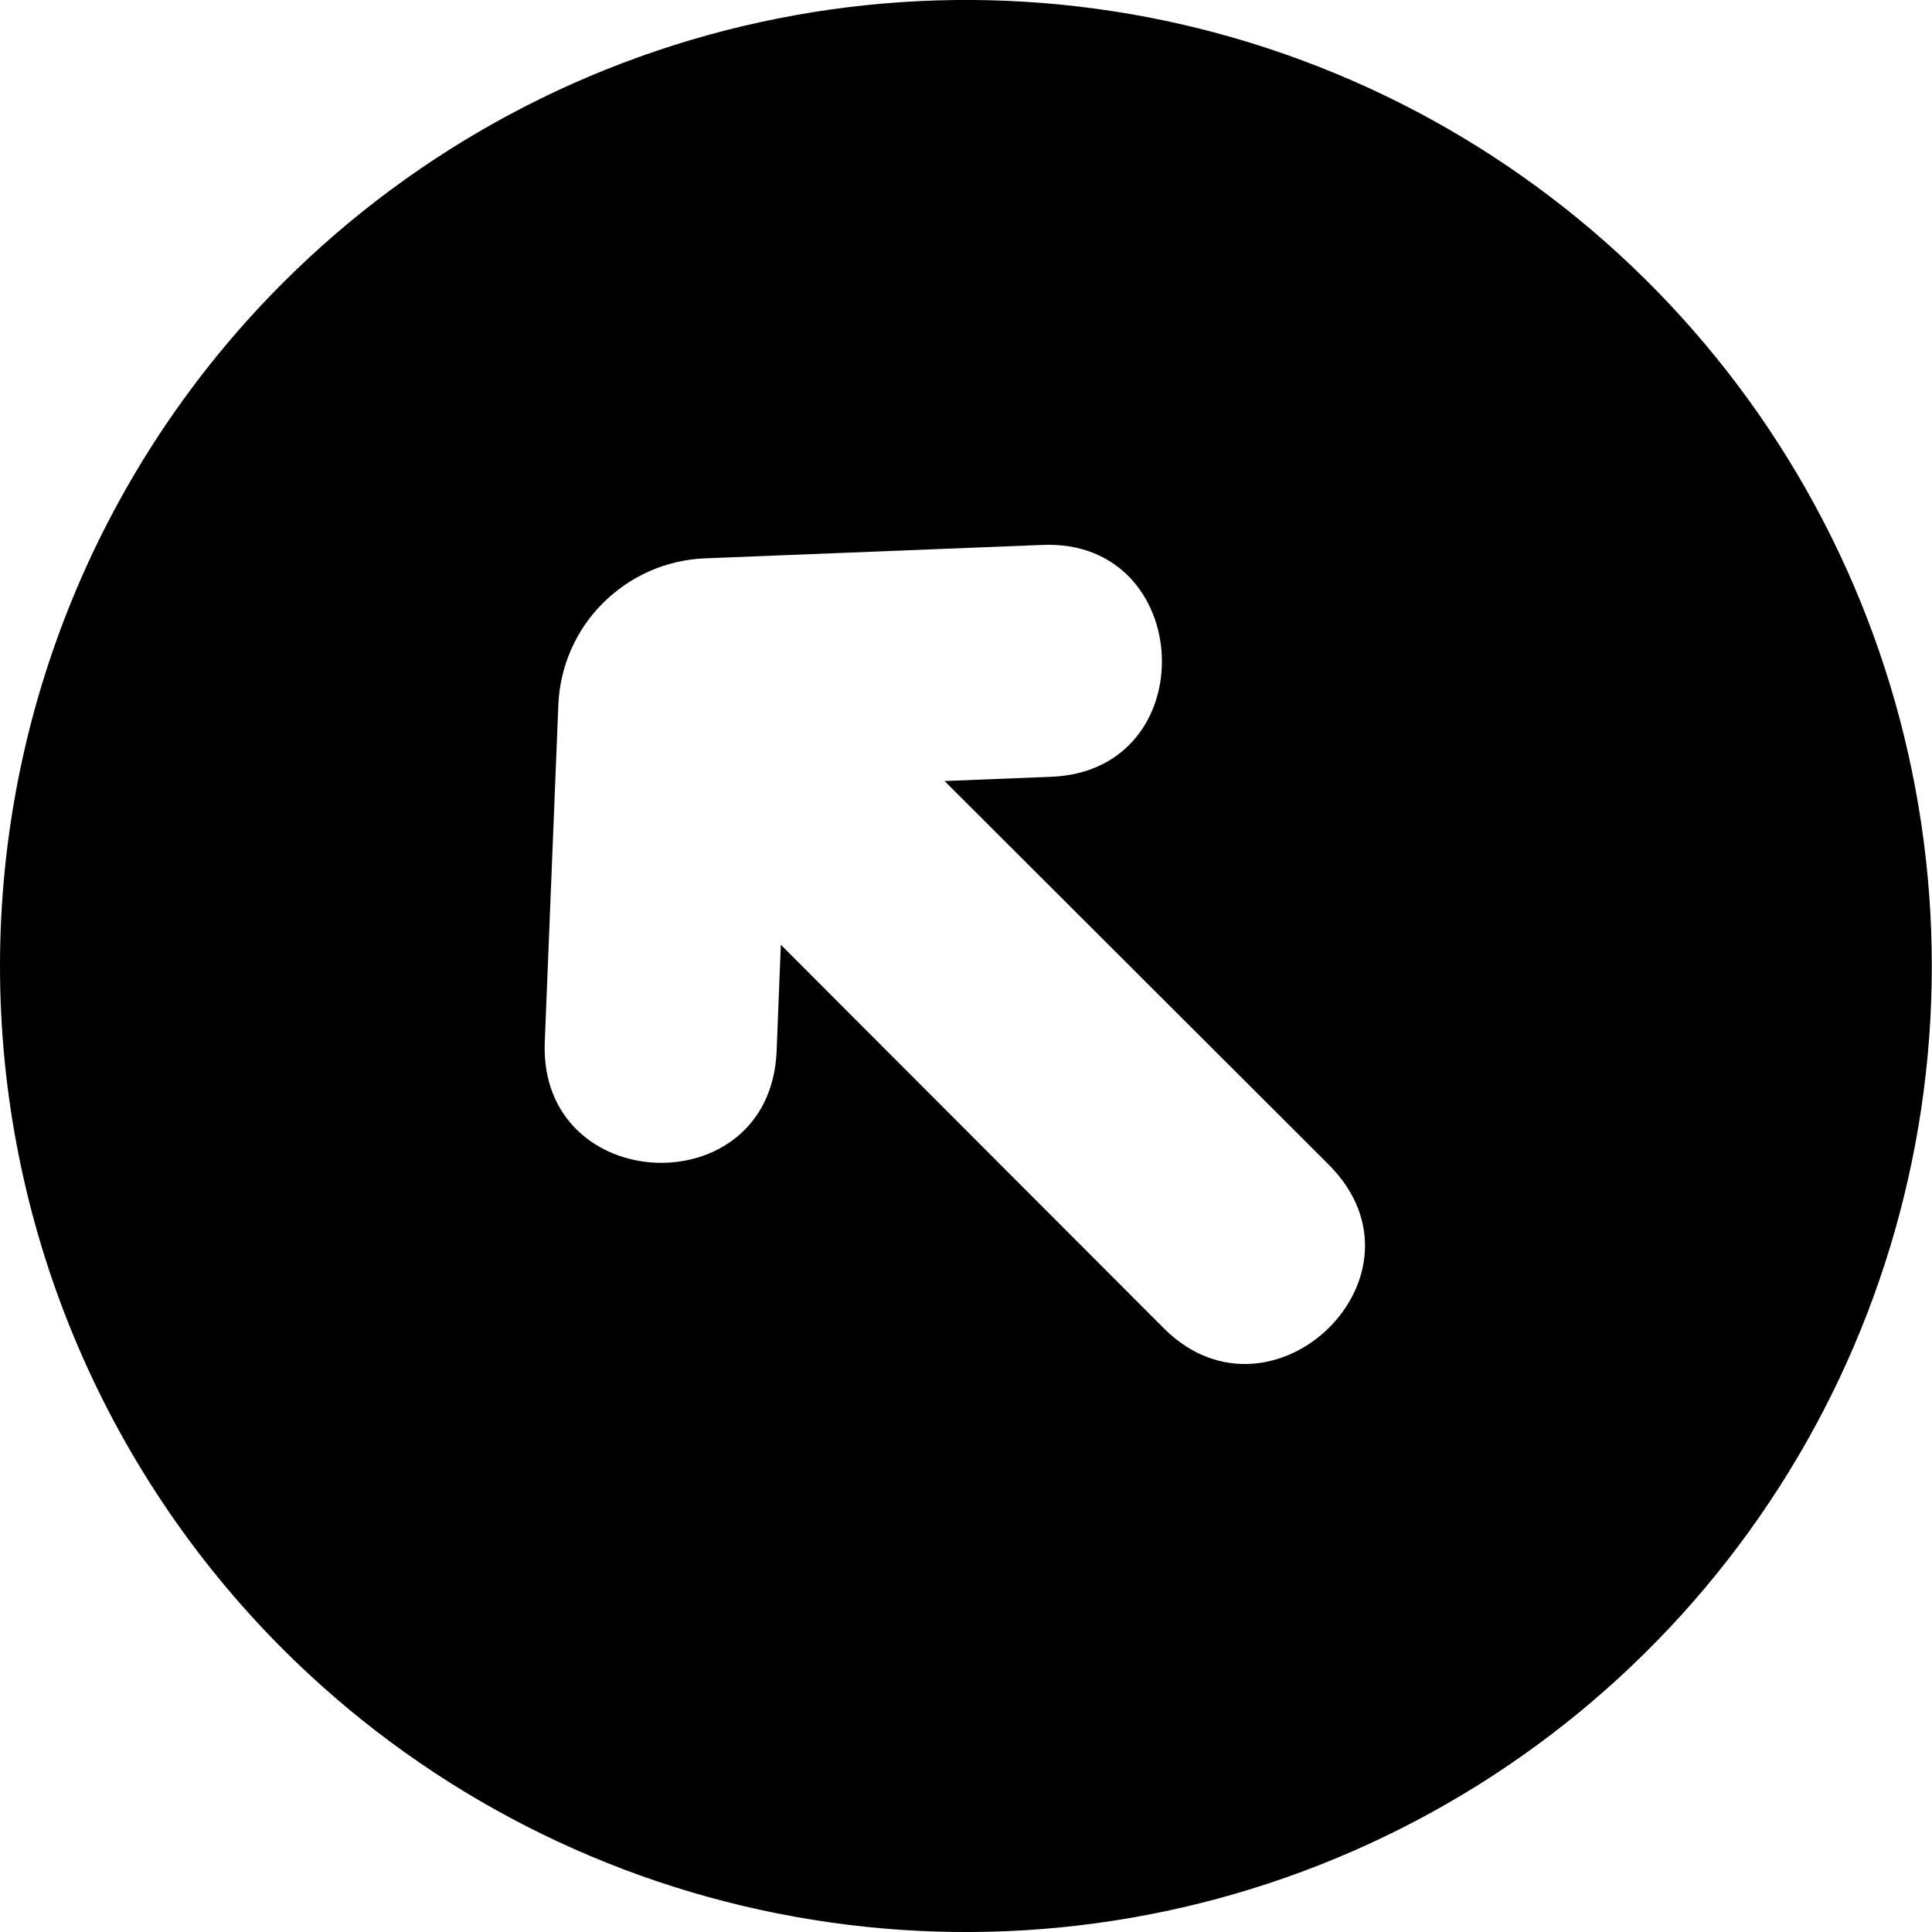
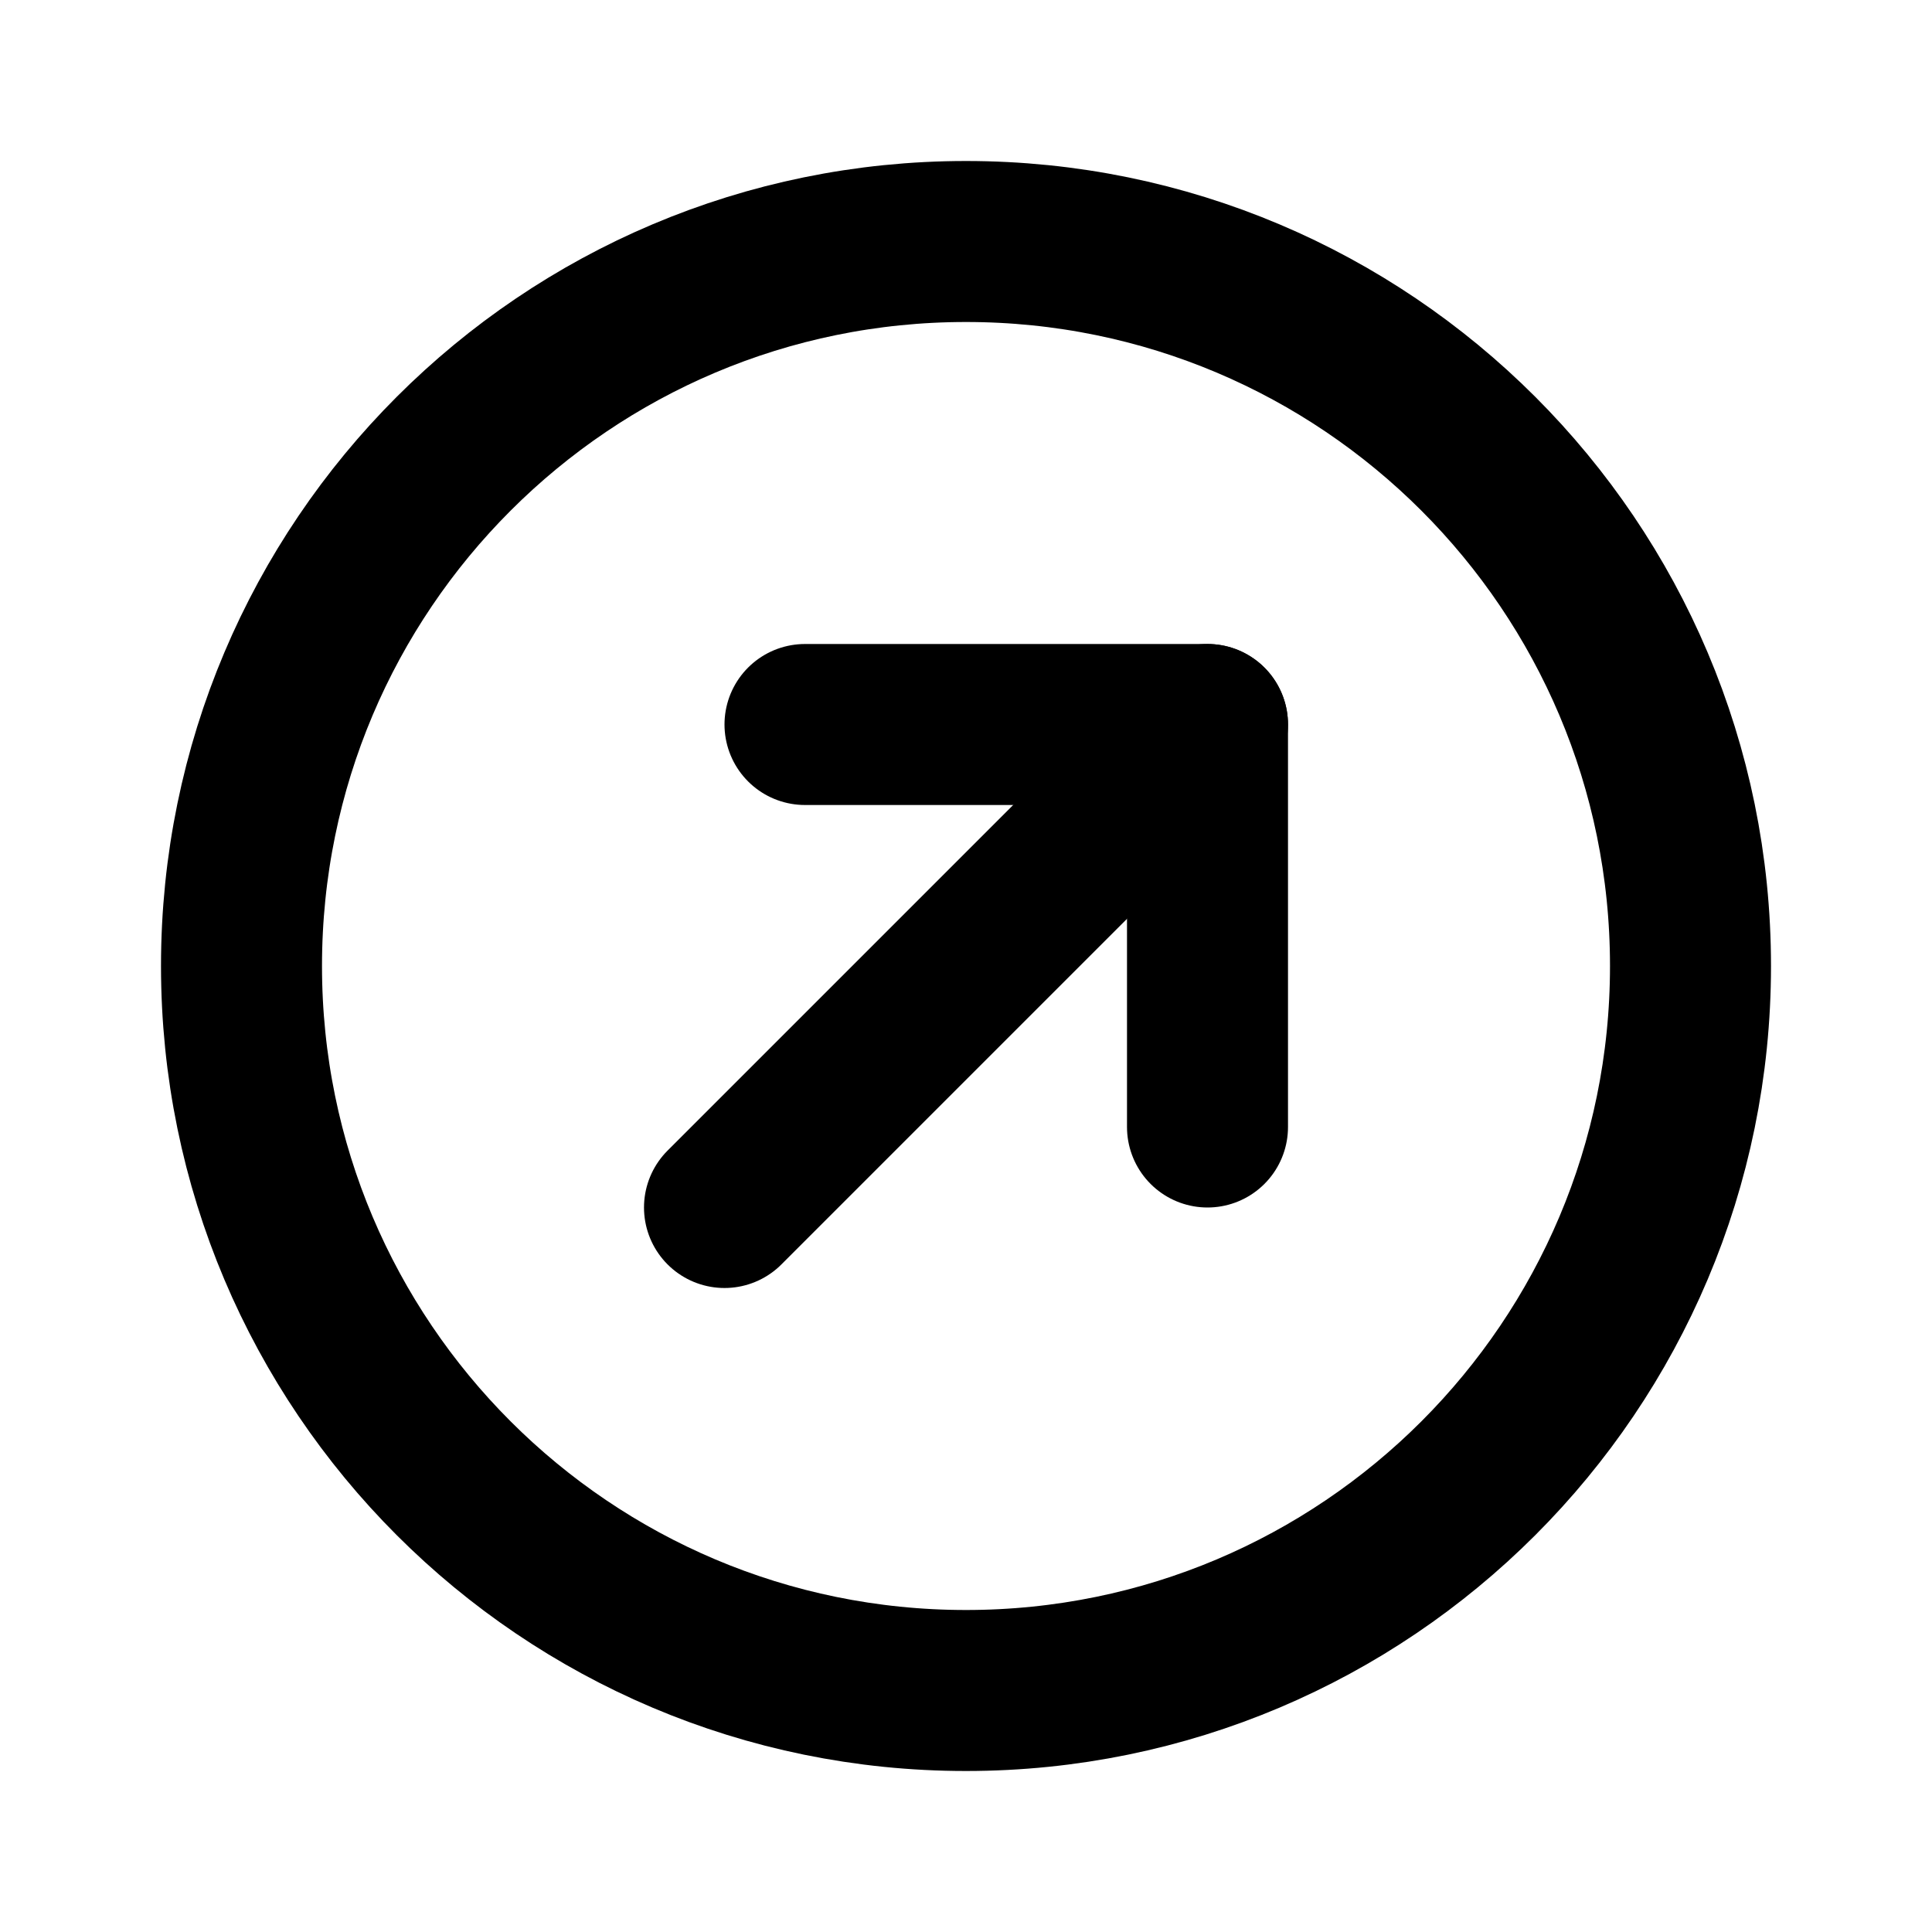
- <svg xmlns="http://www.w3.org/2000/svg" width="10.490" height="10.491" viewBox="0 0 10.490 10.491" fill="none">
-   <path d="M 1.536 8.955 C 2.269 9.688 3.204 10.188 4.221 10.39 C 5.239 10.593 6.294 10.489 7.252 10.092 C 8.211 9.695 9.03 9.022 9.606 8.16 C 10.183 7.297 10.49 6.283 10.49 5.246 C 10.49 4.208 10.183 3.194 9.606 2.331 C 9.03 1.469 8.211 0.796 7.252 0.399 C 6.294 0.002 5.239 -0.102 4.221 0.101 C 3.204 0.303 2.269 0.803 1.536 1.536 C 0.552 2.52 0 3.854 0 5.246 C 0 6.637 0.552 7.971 1.536 8.955 Z M 2.958 5.661 L 3.032 3.825 C 3.041 3.618 3.127 3.421 3.274 3.275 C 3.421 3.128 3.617 3.041 3.825 3.032 L 5.66 2.959 C 6.489 2.924 6.544 4.182 5.711 4.218 L 5.129 4.241 L 7.217 6.326 C 7.812 6.926 6.911 7.793 6.325 7.218 L 4.24 5.13 L 4.217 5.711 C 4.18 6.549 2.928 6.497 2.958 5.661 Z" fill="currentColor" fill-rule="nonzero" />
+ <svg xmlns="http://www.w3.org/2000/svg" width="24" height="24" viewBox="0 0 24 24" fill="none" stroke="currentColor" stroke-width="2" stroke-linecap="round" stroke-linejoin="round">
+   <circle cx="12" cy="12" r="9" />
+   <path d="M9 15 l6 -6" />
+   <path d="M10 9 h5 v5" />
</svg>
